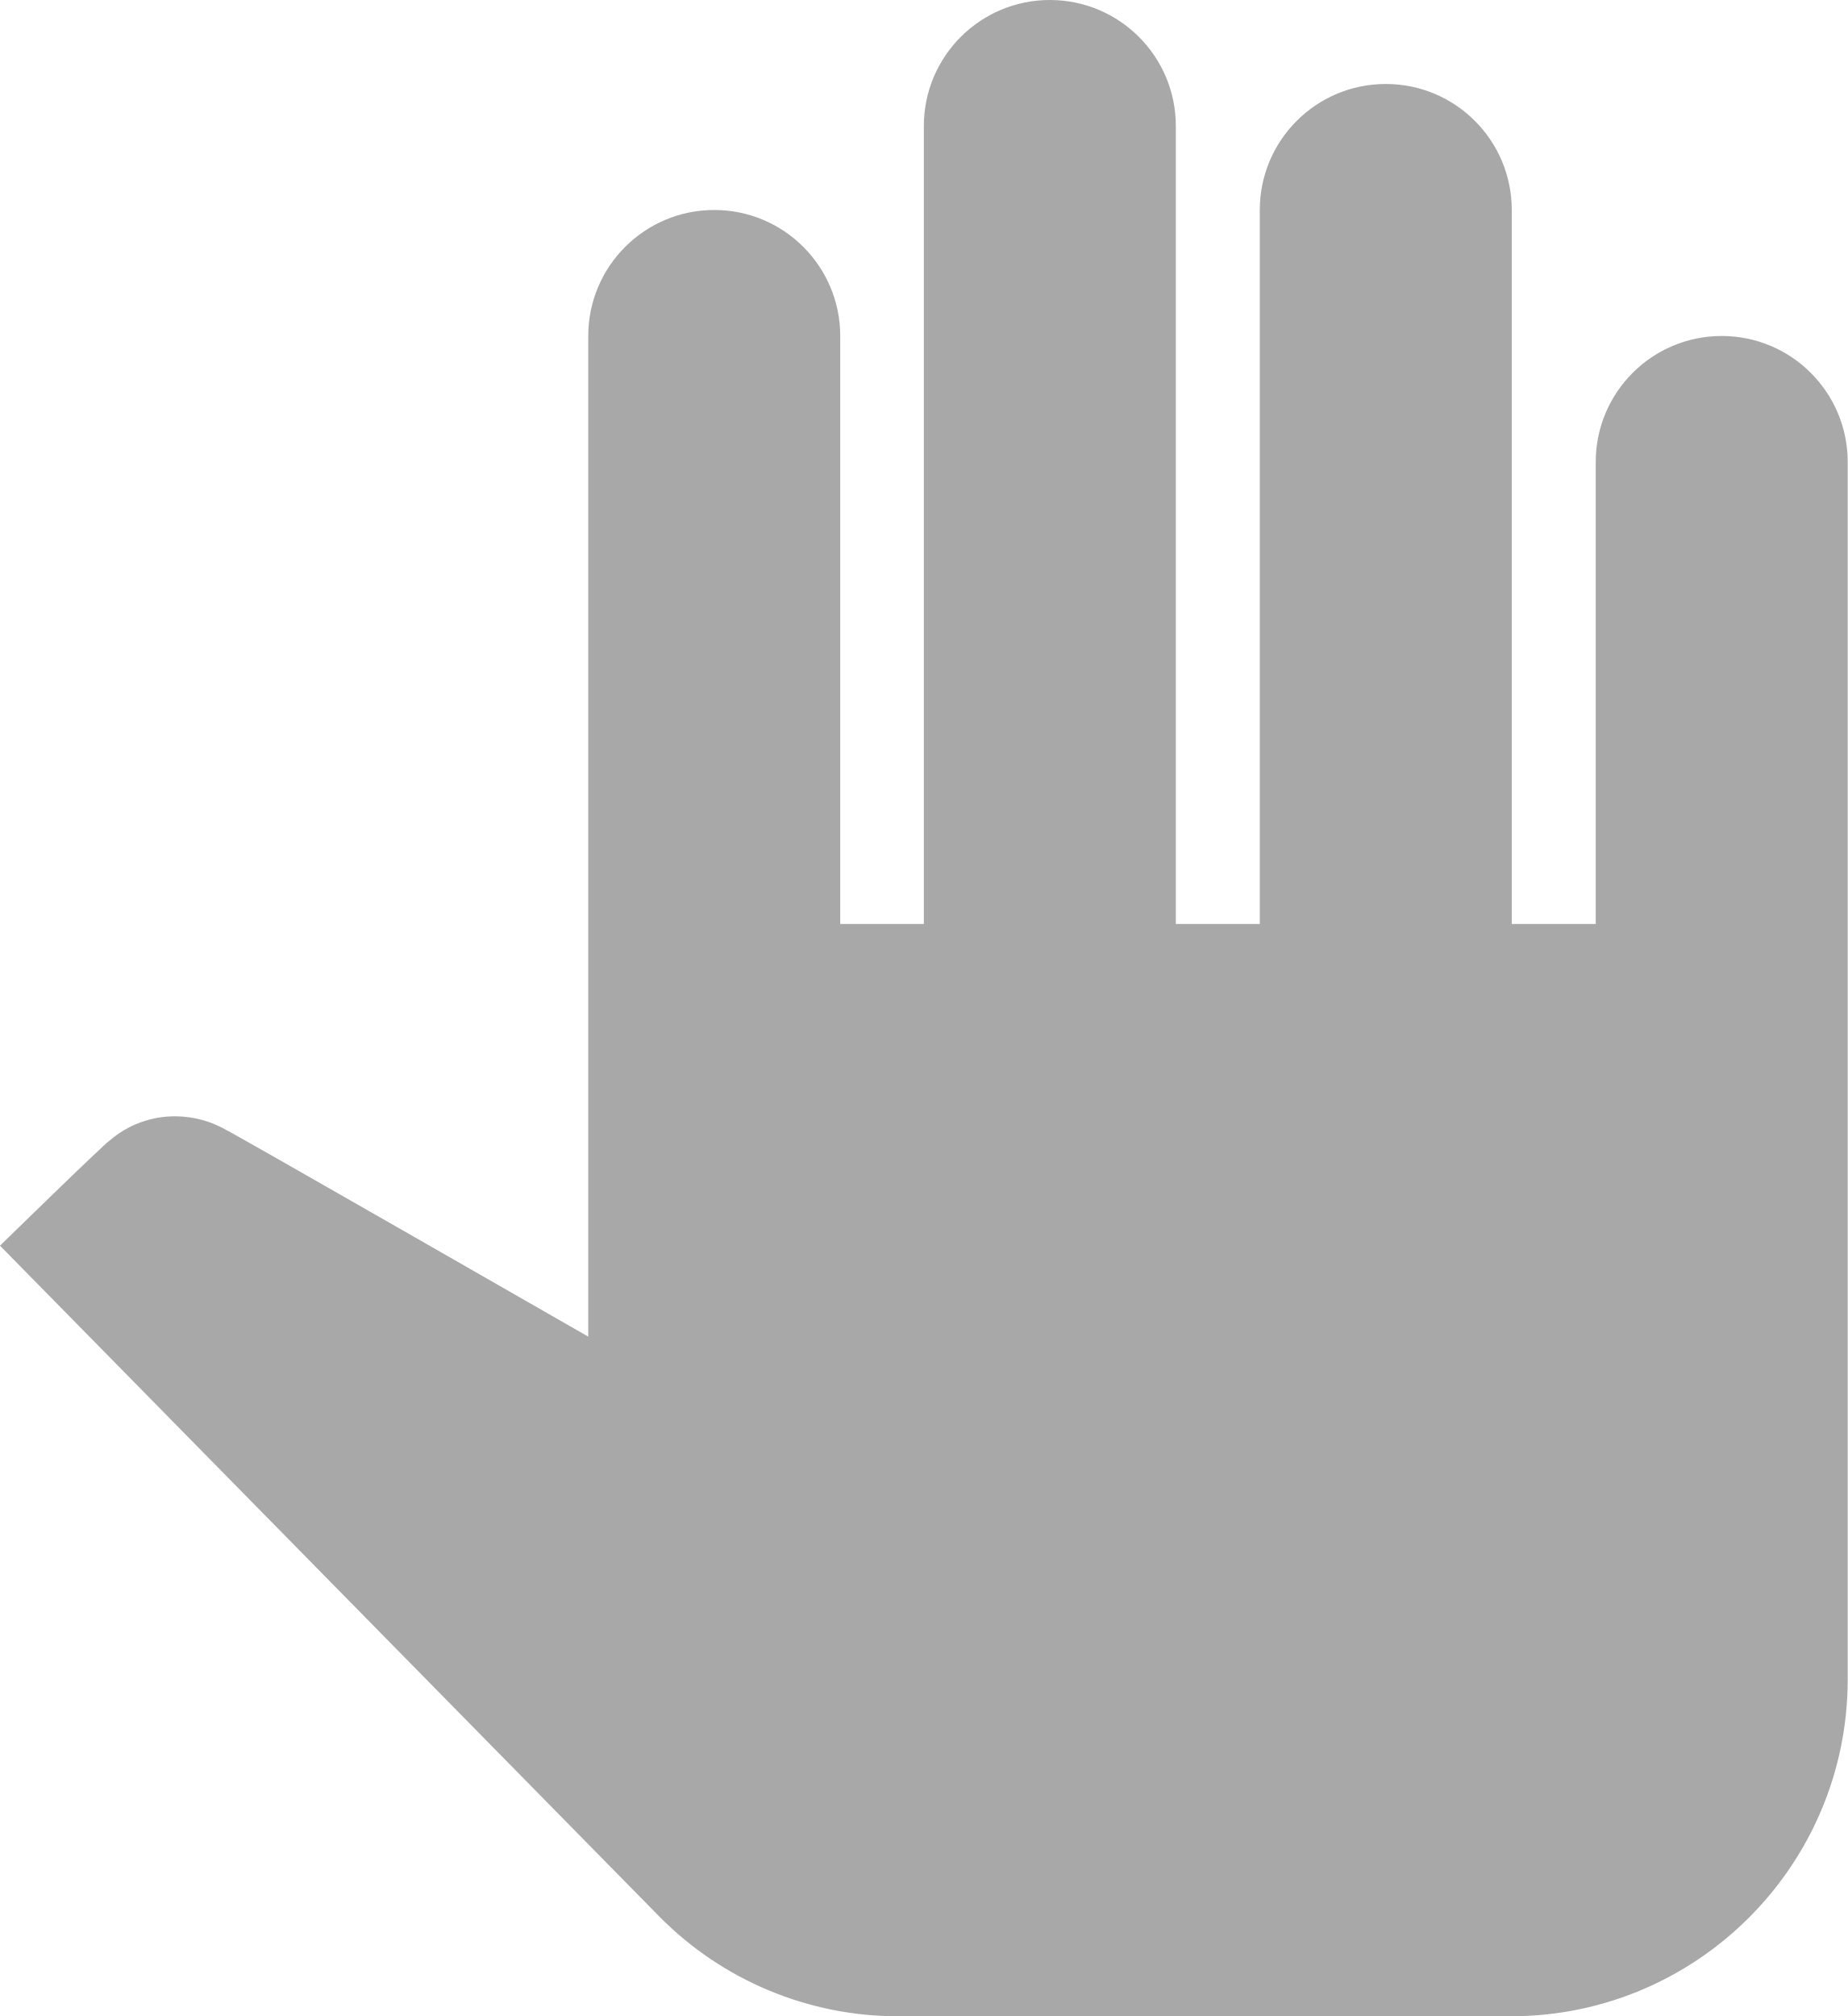
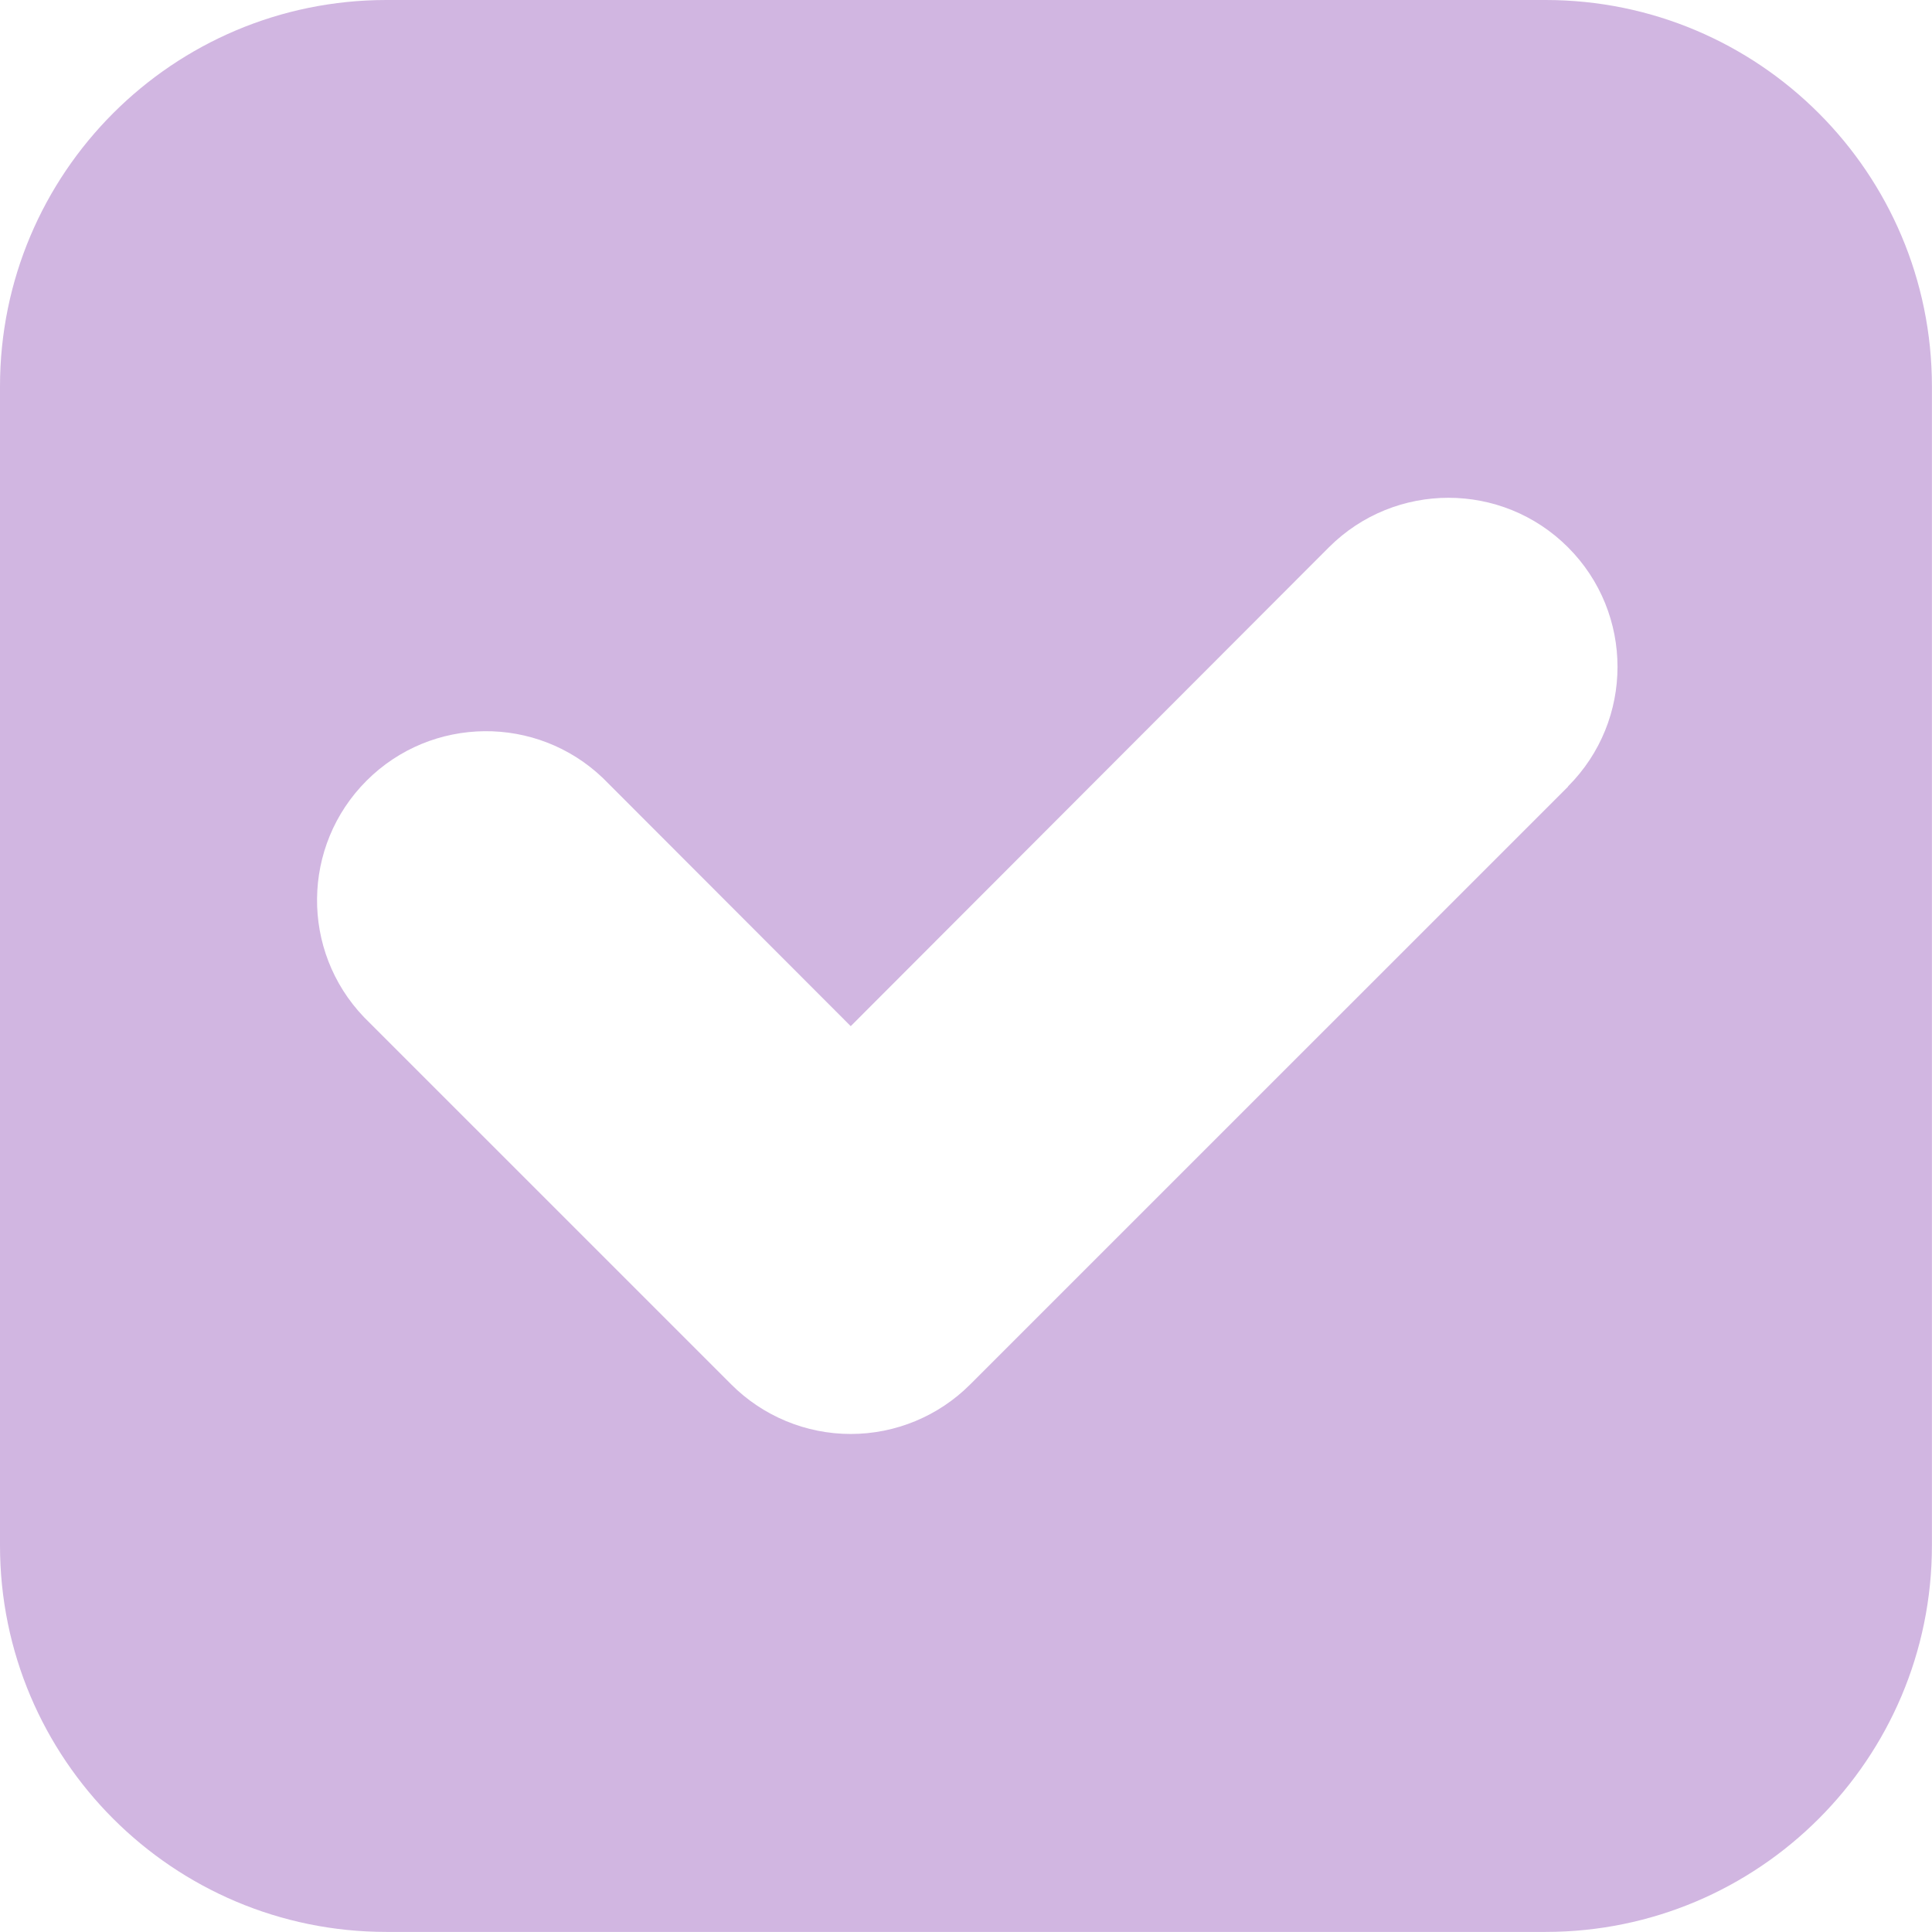
- <svg xmlns="http://www.w3.org/2000/svg" width="27" height="29.455" viewBox="0 0 27 29.455">
-   <path id="ic_pan_tool_24px" d="M28,6.75v17.8a4.924,4.924,0,0,1-4.909,4.909H14.132a4.9,4.9,0,0,1-3.5-1.46L1,18.2s1.546-1.51,1.6-1.534a1.454,1.454,0,0,1,.97-.356,1.5,1.5,0,0,1,.736.2c.049.012,5.29,3.019,5.29,3.019V4.909a1.841,1.841,0,0,1,3.682,0V13.5H14.5V1.841a1.841,1.841,0,0,1,3.682,0V13.5h1.227V3.068a1.841,1.841,0,1,1,3.682,0V13.5h1.227V6.75A1.841,1.841,0,1,1,28,6.75Z" transform="translate(-1)" fill="#a8a8a8" />
+ <svg xmlns="http://www.w3.org/2000/svg" width="25.417" height="25.417" viewBox="0 0 25.417 25.417">
+   <g id="noun-checkbox-498507" transform="translate(-70)">
+     <path id="Path_44746" data-name="Path 44746" d="M90.334,0H75.083A5.084,5.084,0,0,0,70,5.083v15.25a5.084,5.084,0,0,0,5.083,5.083h15.25a5.084,5.084,0,0,0,5.083-5.083V5.083A5.084,5.084,0,0,0,90.334,0Zm.294,10.35-7.864,7.863a2.221,2.221,0,0,1-3.144,0l-4.831-4.831a2.224,2.224,0,0,1,3.145-3.144L81.192,13.5,87.483,7.2a2.224,2.224,0,0,1,3.145,3.146Z" fill="#d1b6e1" />
+   </g>
</svg>
